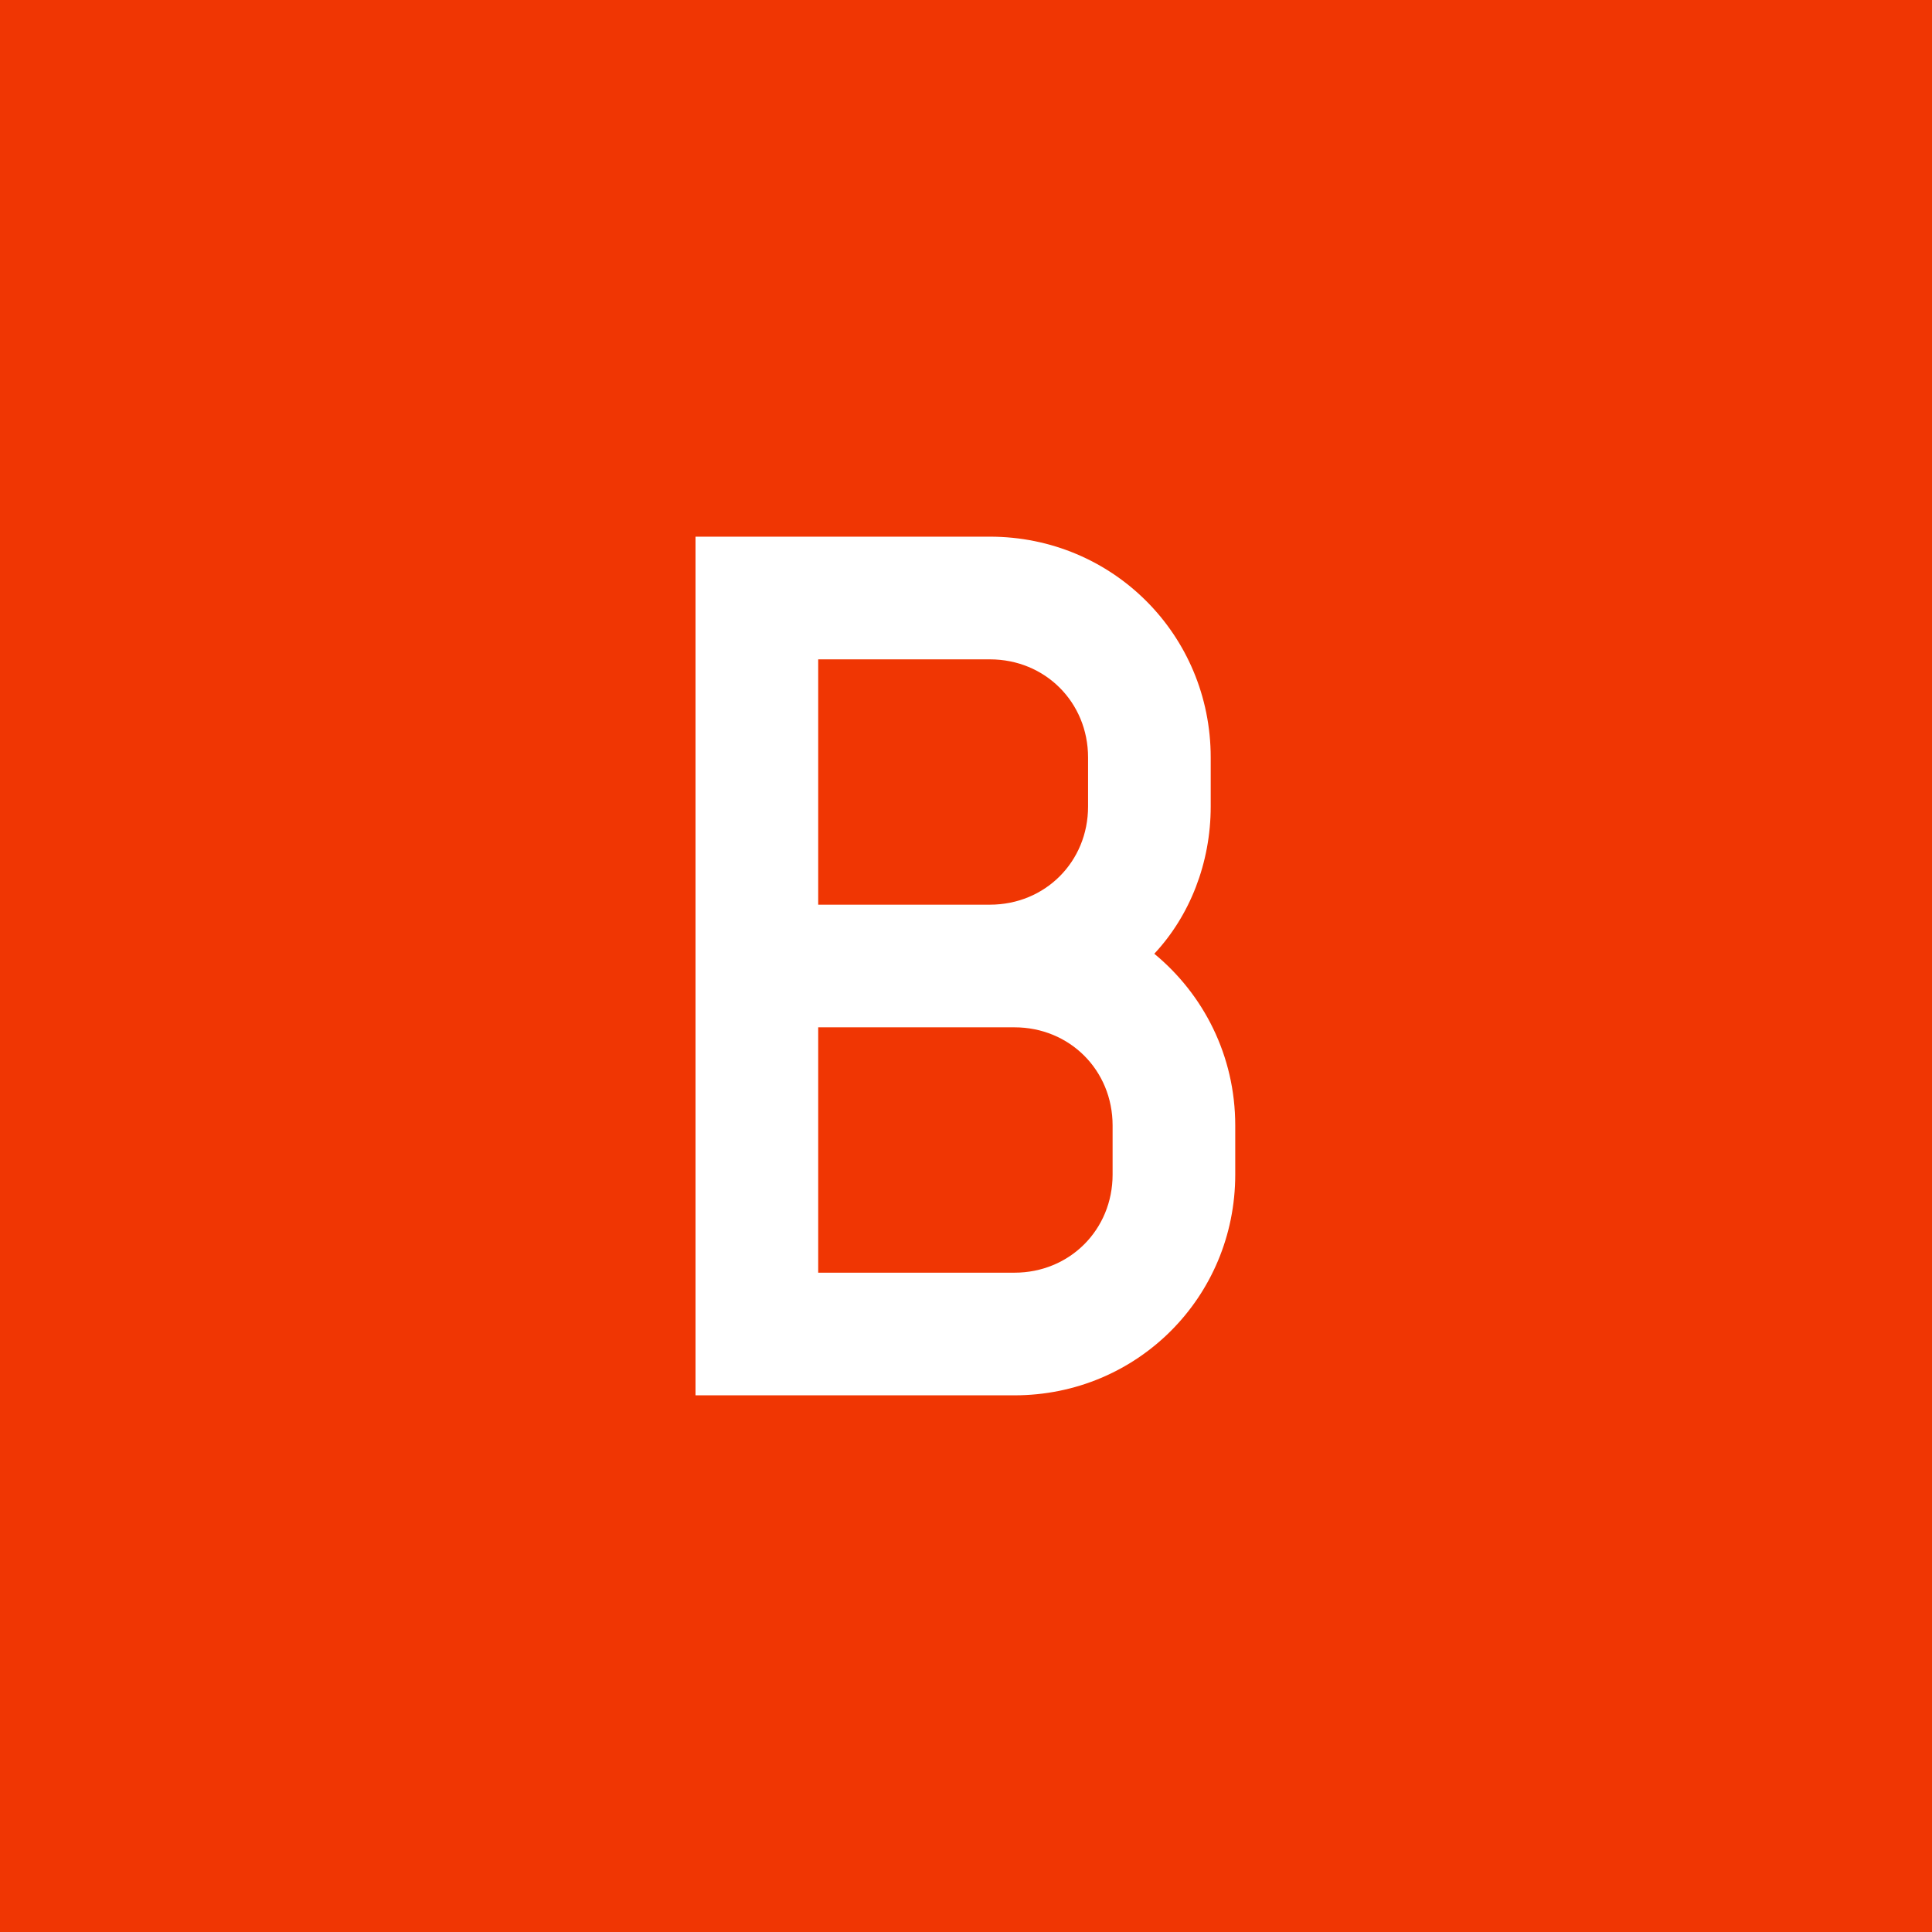
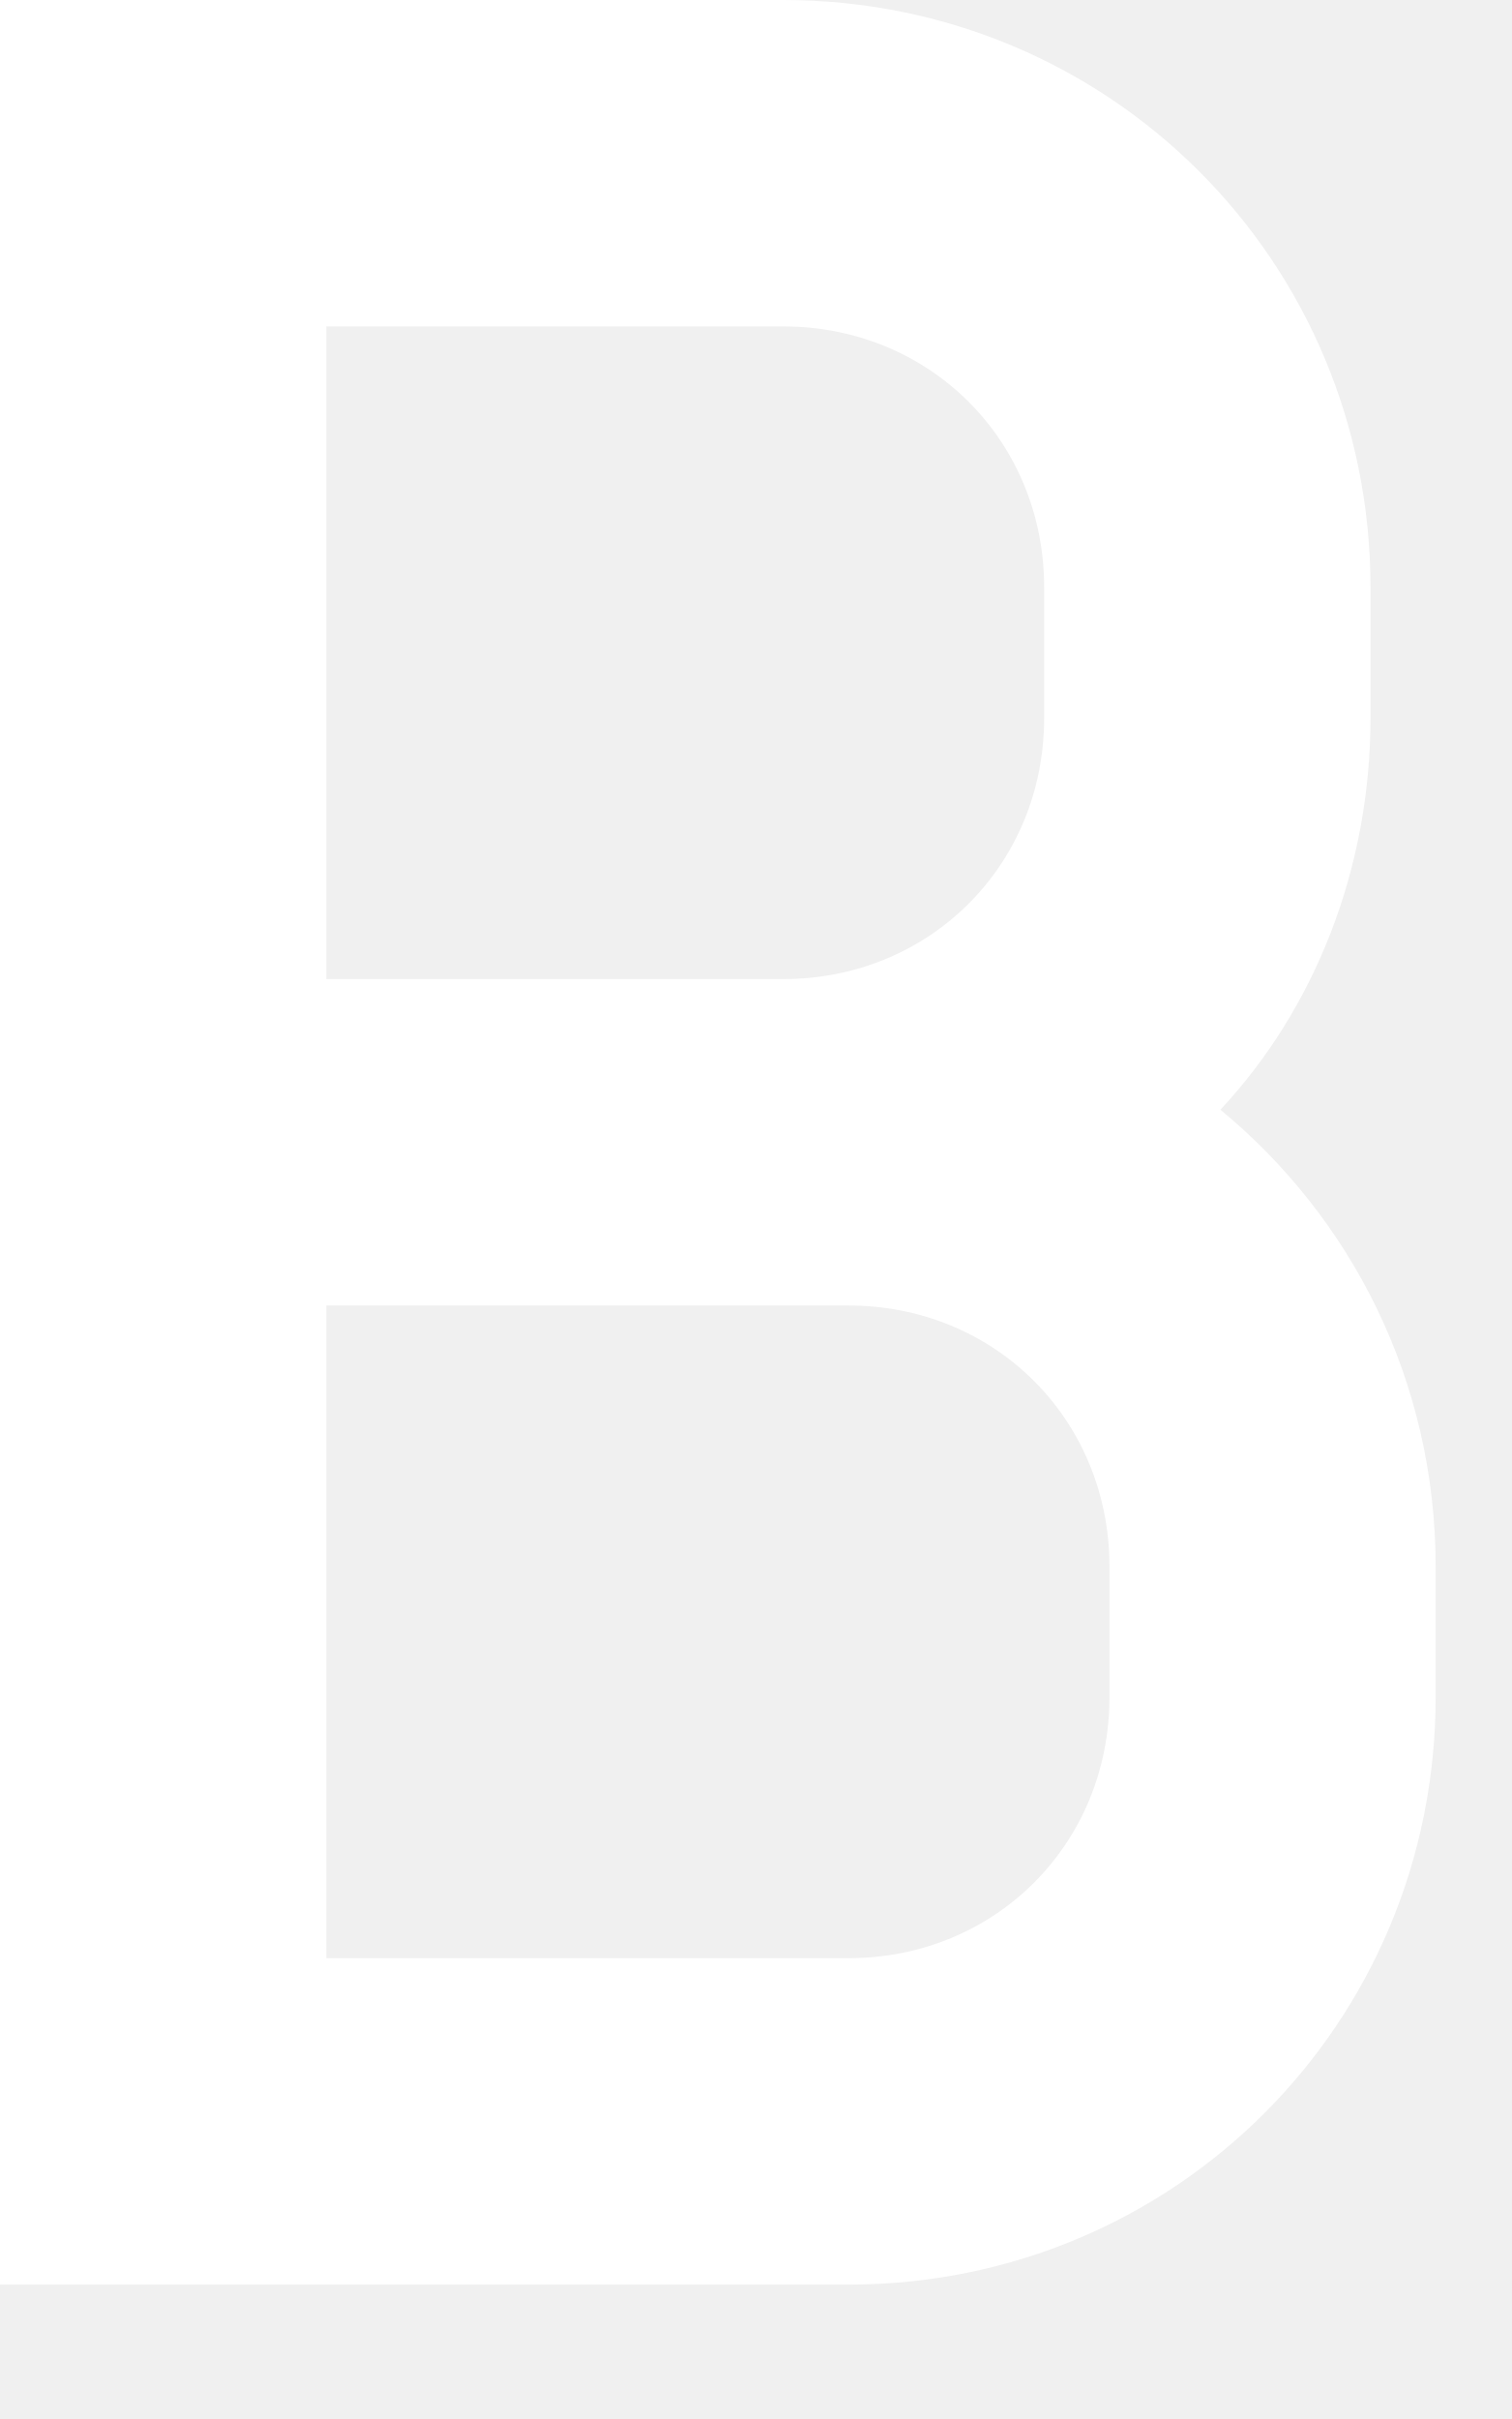
- <svg xmlns="http://www.w3.org/2000/svg" width="50" height="50" viewBox="0 0 50 50" fill="none">
-   <g clip-path="url(#clip0_51_482)">
-     <rect width="50" height="50" fill="white" style="fill:white;fill-opacity:1;" />
-     <path d="M0 0H50V50H0V0Z" fill="#F03603" style="fill:#F03603;fill:color(display-p3 0.941 0.212 0.012);fill-opacity:1;" />
-     <path d="M18 36.111V13.889H25.619C28.794 13.889 31.333 16.429 31.333 19.603V20.873C31.333 22.333 30.794 23.698 29.873 24.683C31.143 25.73 31.968 27.317 31.968 29.127V30.397C31.968 33.571 29.429 36.111 26.254 36.111H18ZM21.175 32.937H26.254C27.683 32.937 28.794 31.825 28.794 30.397V29.127C28.794 27.698 27.683 26.587 26.254 26.587H21.175V32.937ZM21.175 23.413H25.619C27.048 23.413 28.159 22.302 28.159 20.873V19.603C28.159 18.175 27.048 17.064 25.619 17.064H21.175V23.413Z" fill="white" style="fill:white;fill-opacity:1;" />
-   </g>
-   <defs>
-     <clipPath id="clip0_51_482">
-       <rect width="50" height="50" fill="white" style="fill:white;fill-opacity:1;" />
-     </clipPath>
-   </defs>
+ <svg xmlns="http://www.w3.org/2000/svg" width="10" height="16" viewBox="0 0 10 16" fill="none">
+   <path d="M0 15.111V0H5.181C7.34 0 9.067 1.727 9.067 3.886V4.749C9.067 5.742 8.7 6.67 8.074 7.34C8.937 8.052 9.498 9.131 9.498 10.362V11.225C9.498 13.384 7.771 15.111 5.613 15.111H0ZM2.159 12.952H5.613C6.584 12.952 7.34 12.197 7.34 11.225V10.362C7.34 9.39 6.584 8.635 5.613 8.635H2.159V12.952ZM2.159 6.476H5.181C6.152 6.476 6.908 5.721 6.908 4.749V3.886C6.908 2.914 6.152 2.159 5.181 2.159H2.159V6.476Z" fill="white" style="fill:white;fill-opacity:1;" />
</svg>
